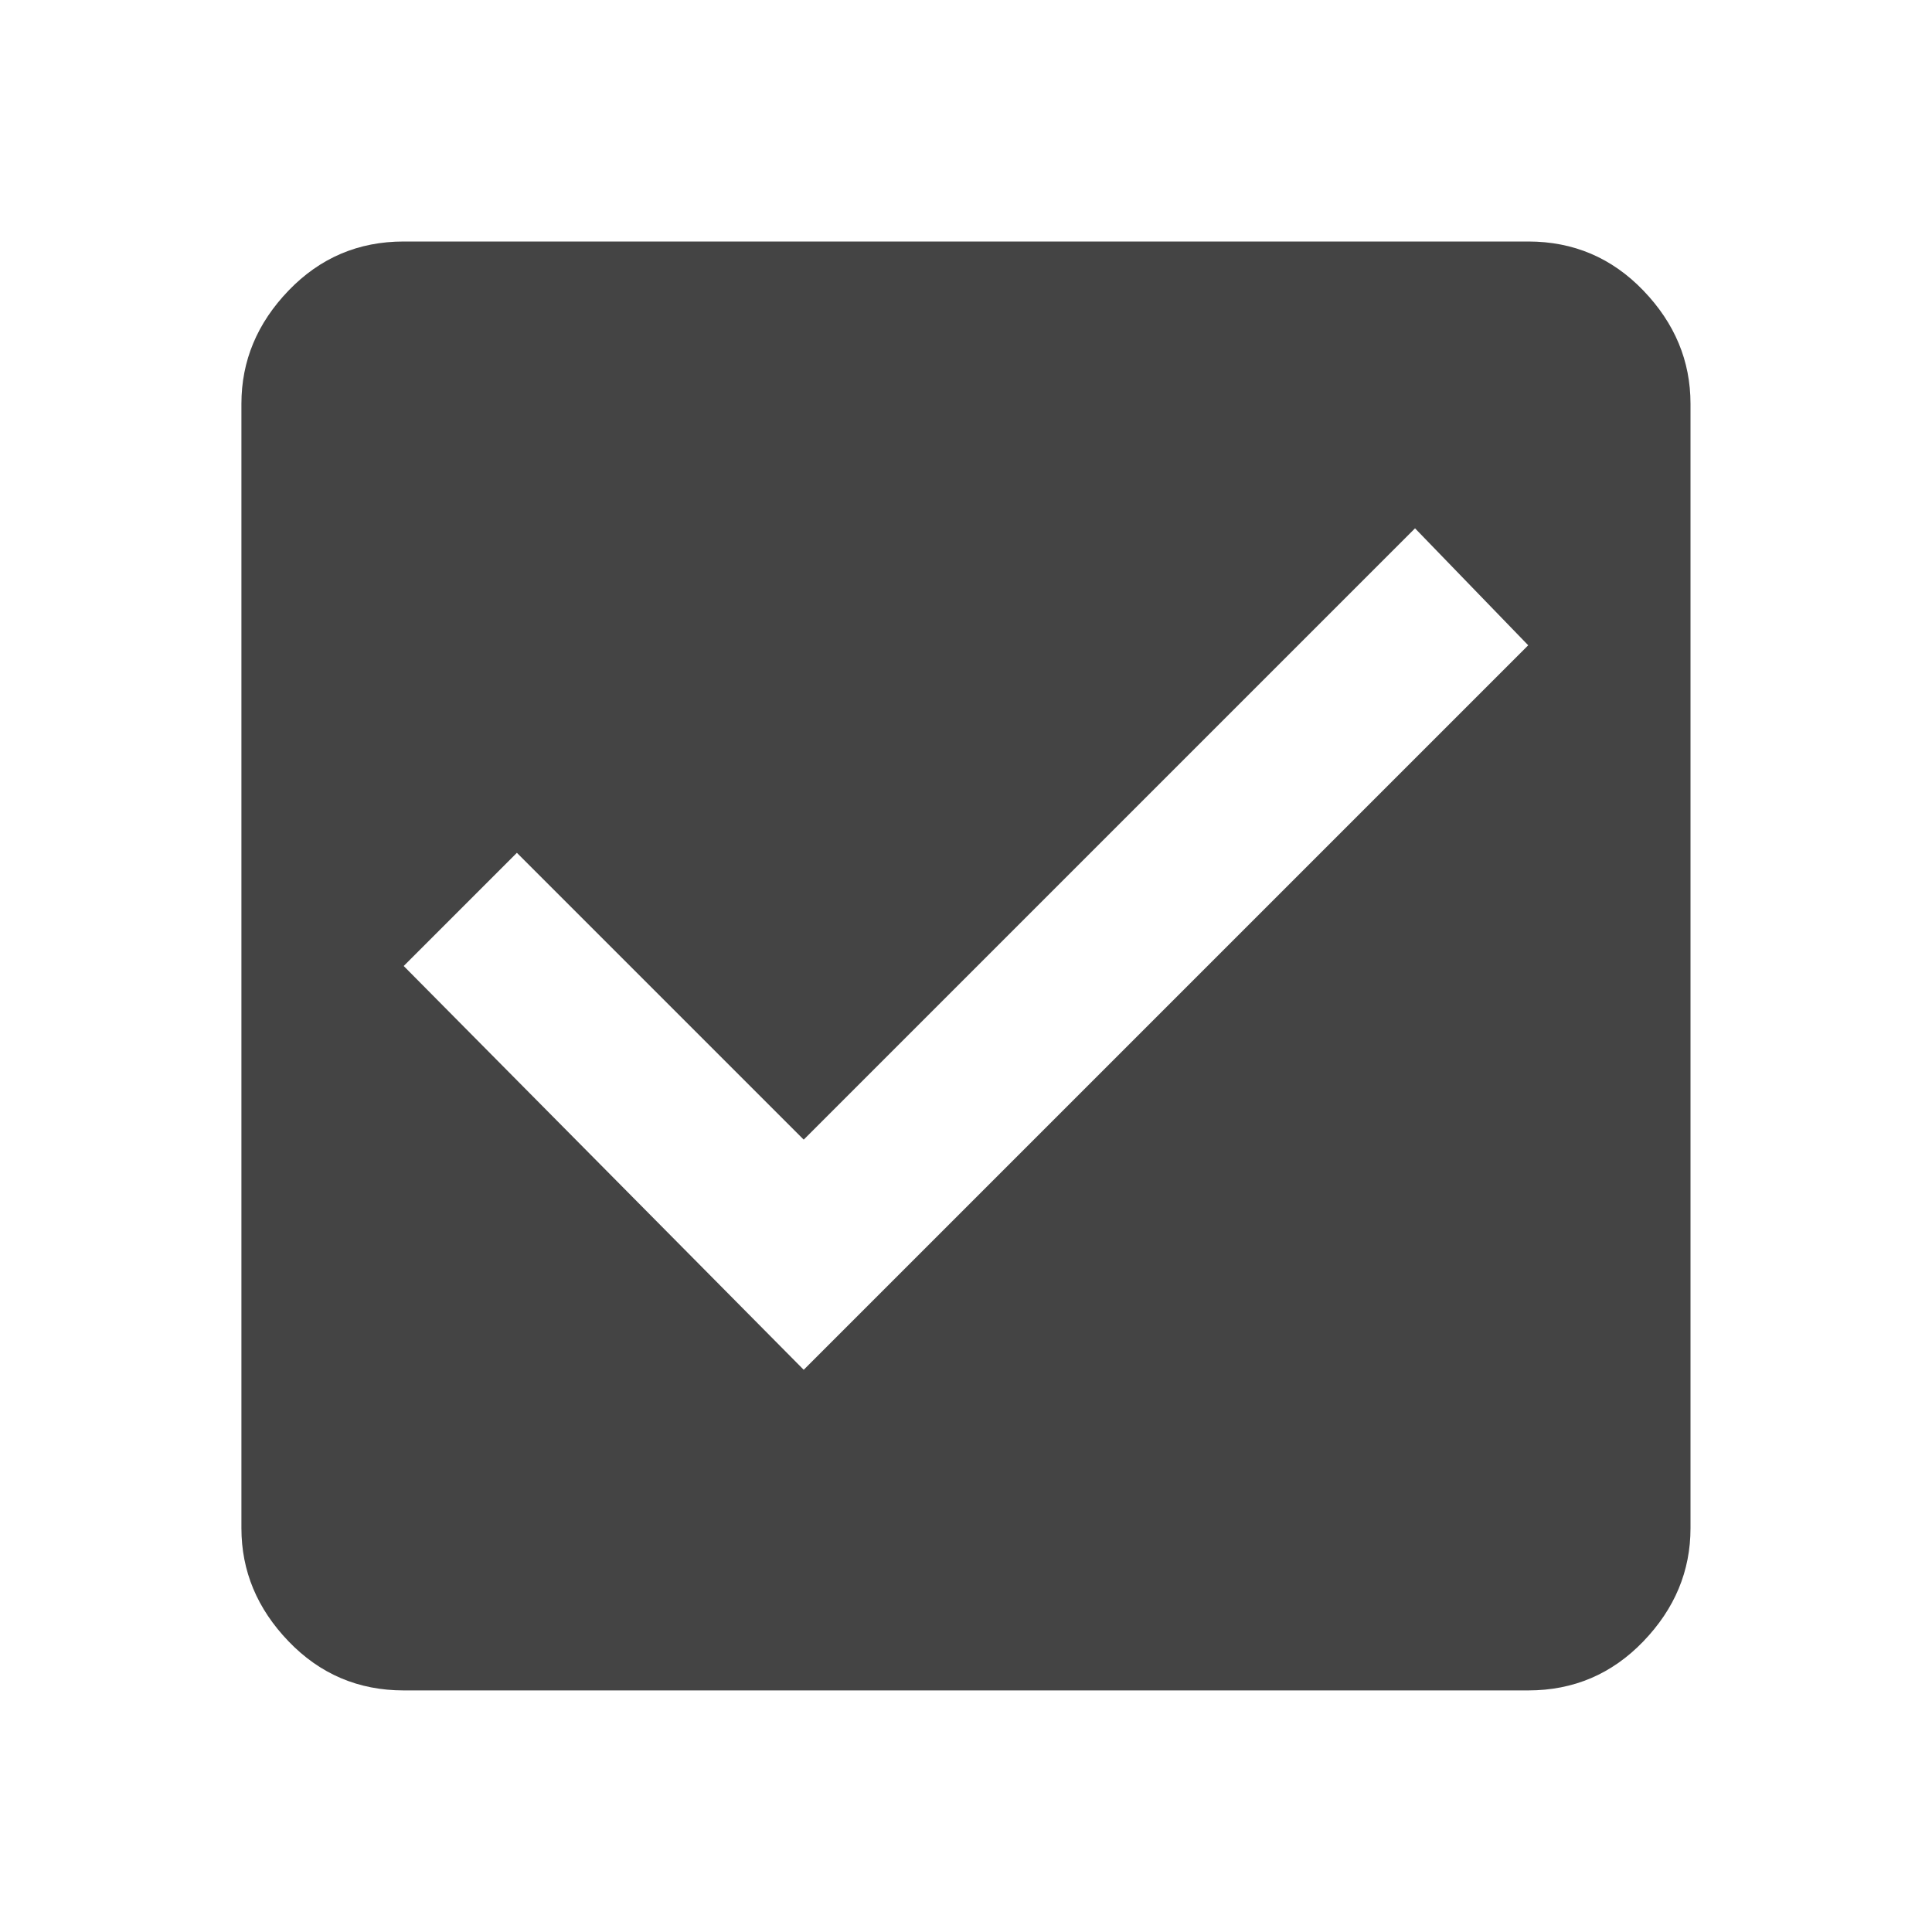
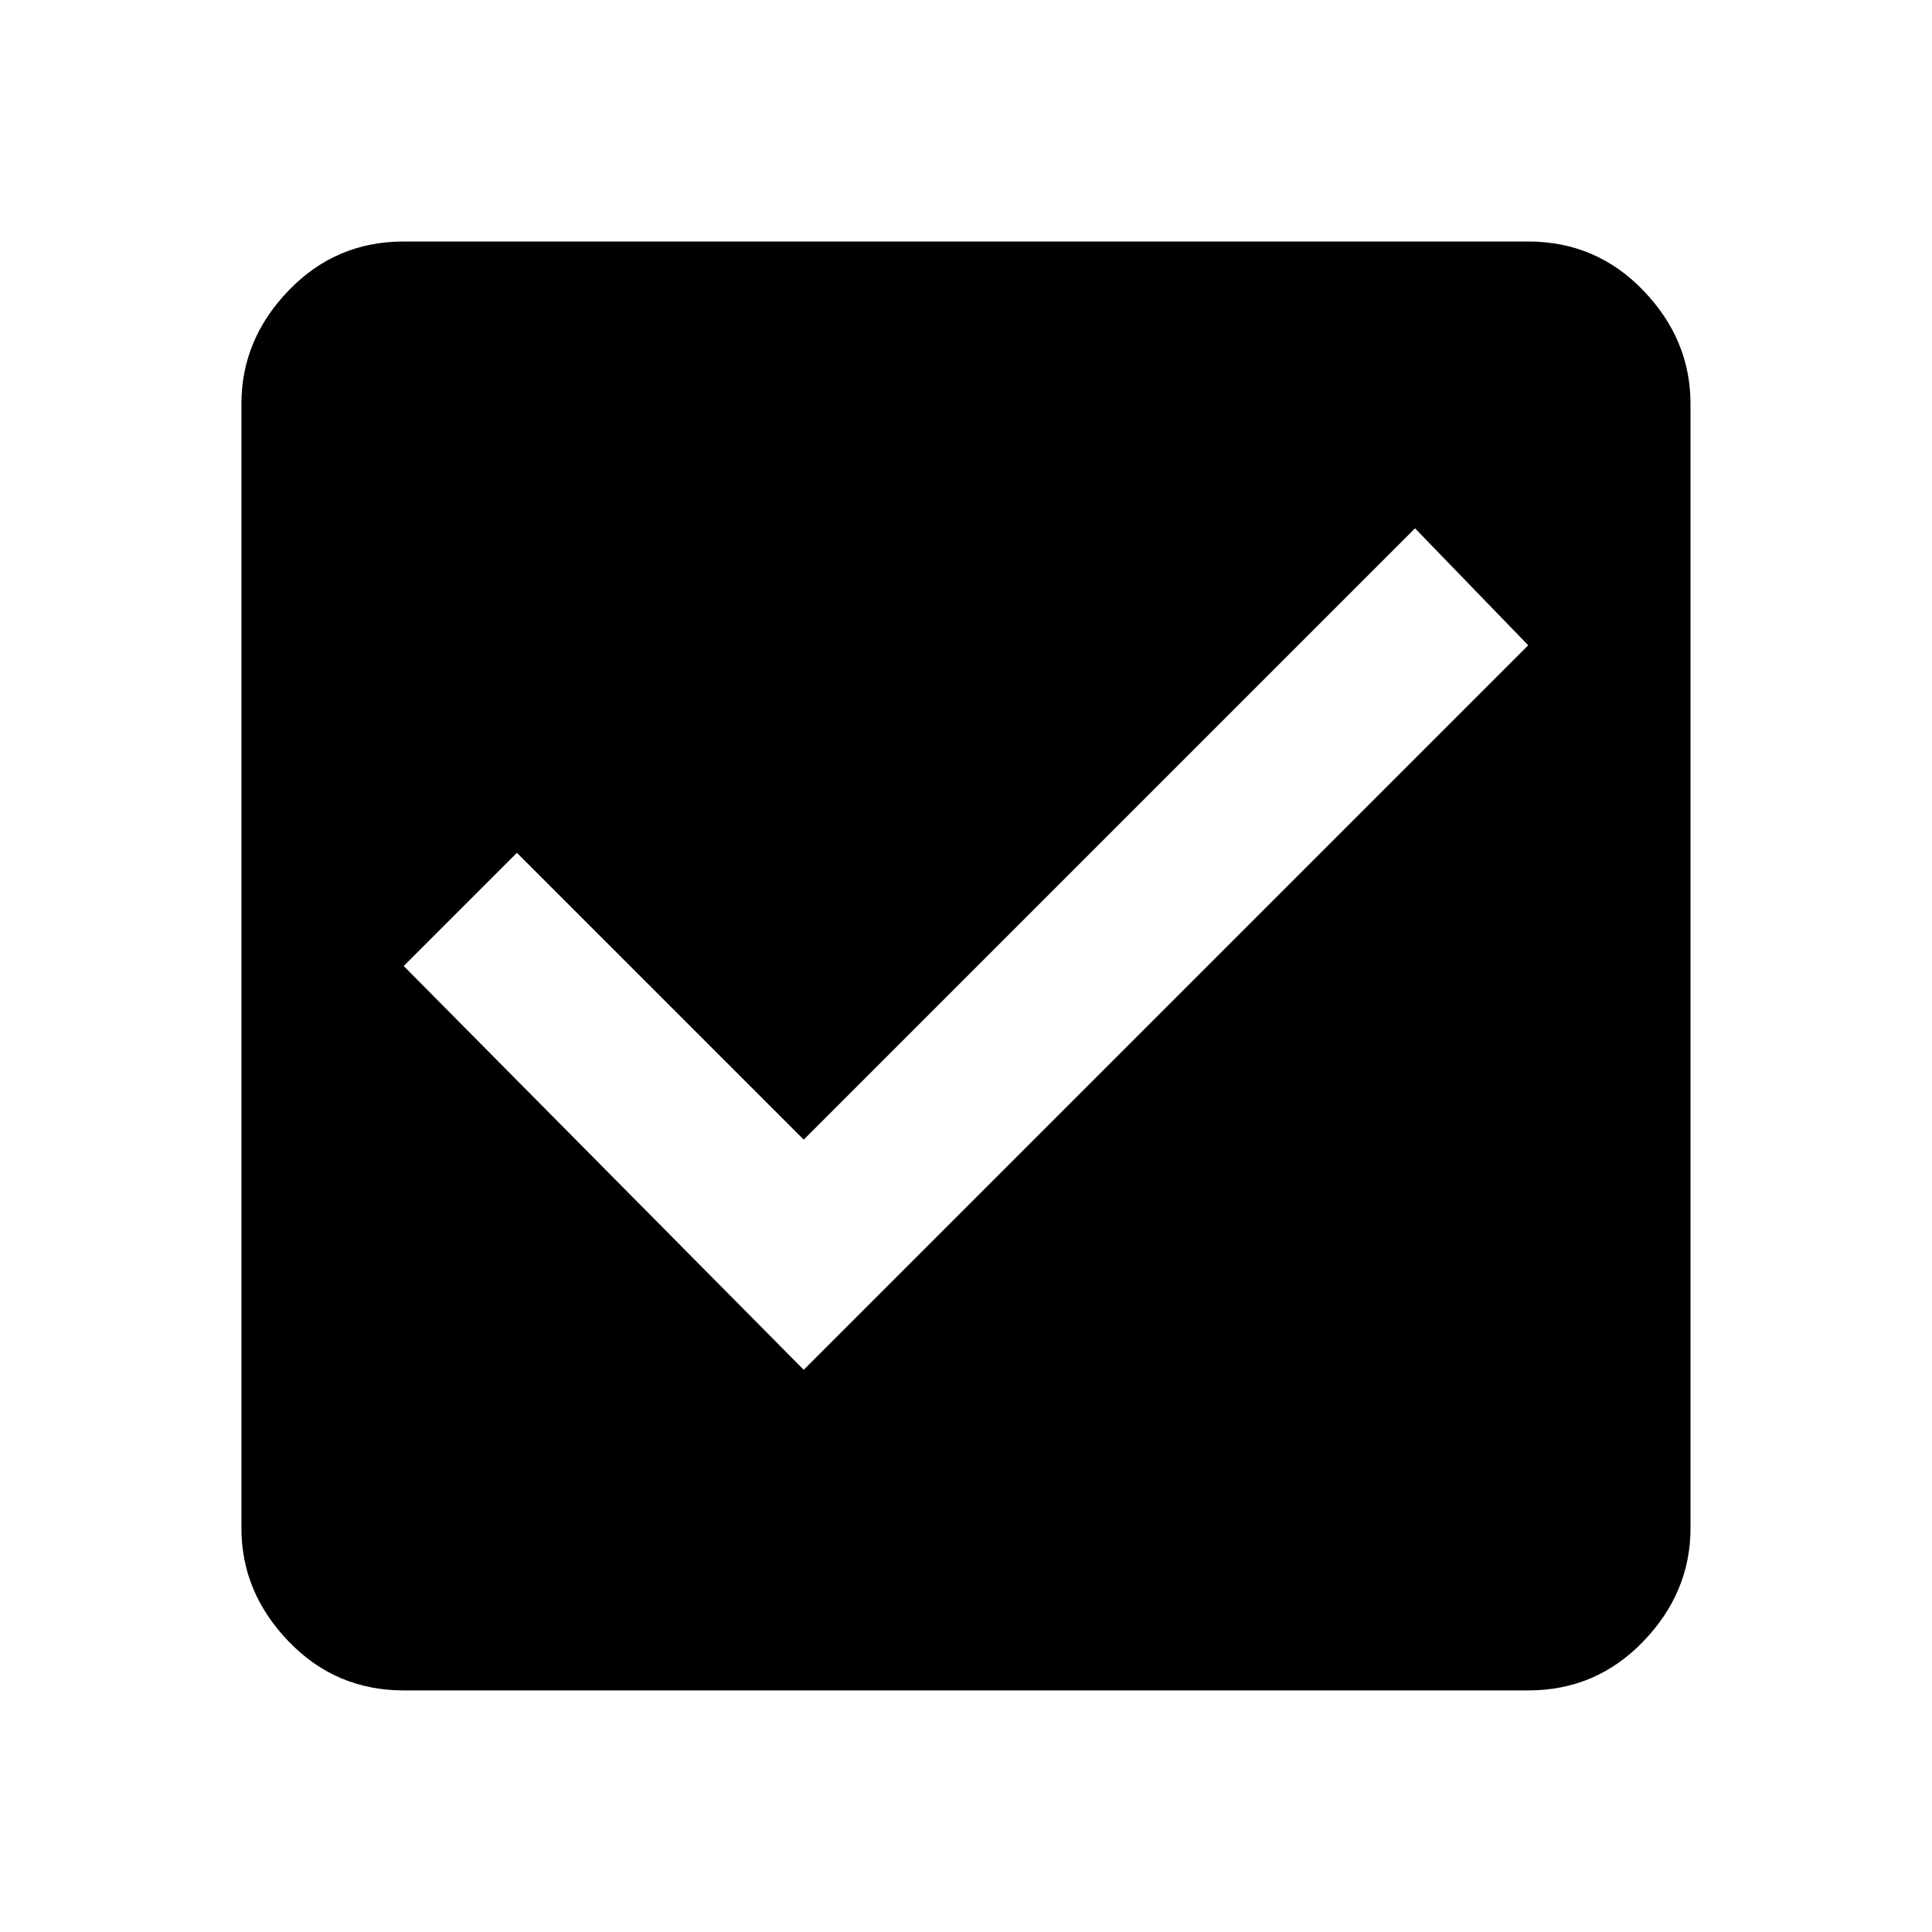
<svg xmlns="http://www.w3.org/2000/svg" version="1.1" width="24" height="24" viewBox="0 0 24 24">
-   <path fill="#444444" d="M9.984 17.016l9-9-1.406-1.453-7.594 7.594-3.563-3.563-1.406 1.406zM18.984 3q0.844 0 1.43 0.609t0.586 1.406v13.969q0 0.797-0.586 1.406t-1.43 0.609h-13.969q-0.844 0-1.43-0.609t-0.586-1.406v-13.969q0-0.797 0.586-1.406t1.43-0.609h13.969z" />
+   <path fill="#000000" d="M9.984 17.016l9-9-1.406-1.453-7.594 7.594-3.563-3.563-1.406 1.406zM18.984 3q0.844 0 1.43 0.609t0.586 1.406v13.969q0 0.797-0.586 1.406t-1.43 0.609h-13.969q-0.844 0-1.43-0.609t-0.586-1.406v-13.969q0-0.797 0.586-1.406t1.43-0.609h13.969z" />
</svg>
